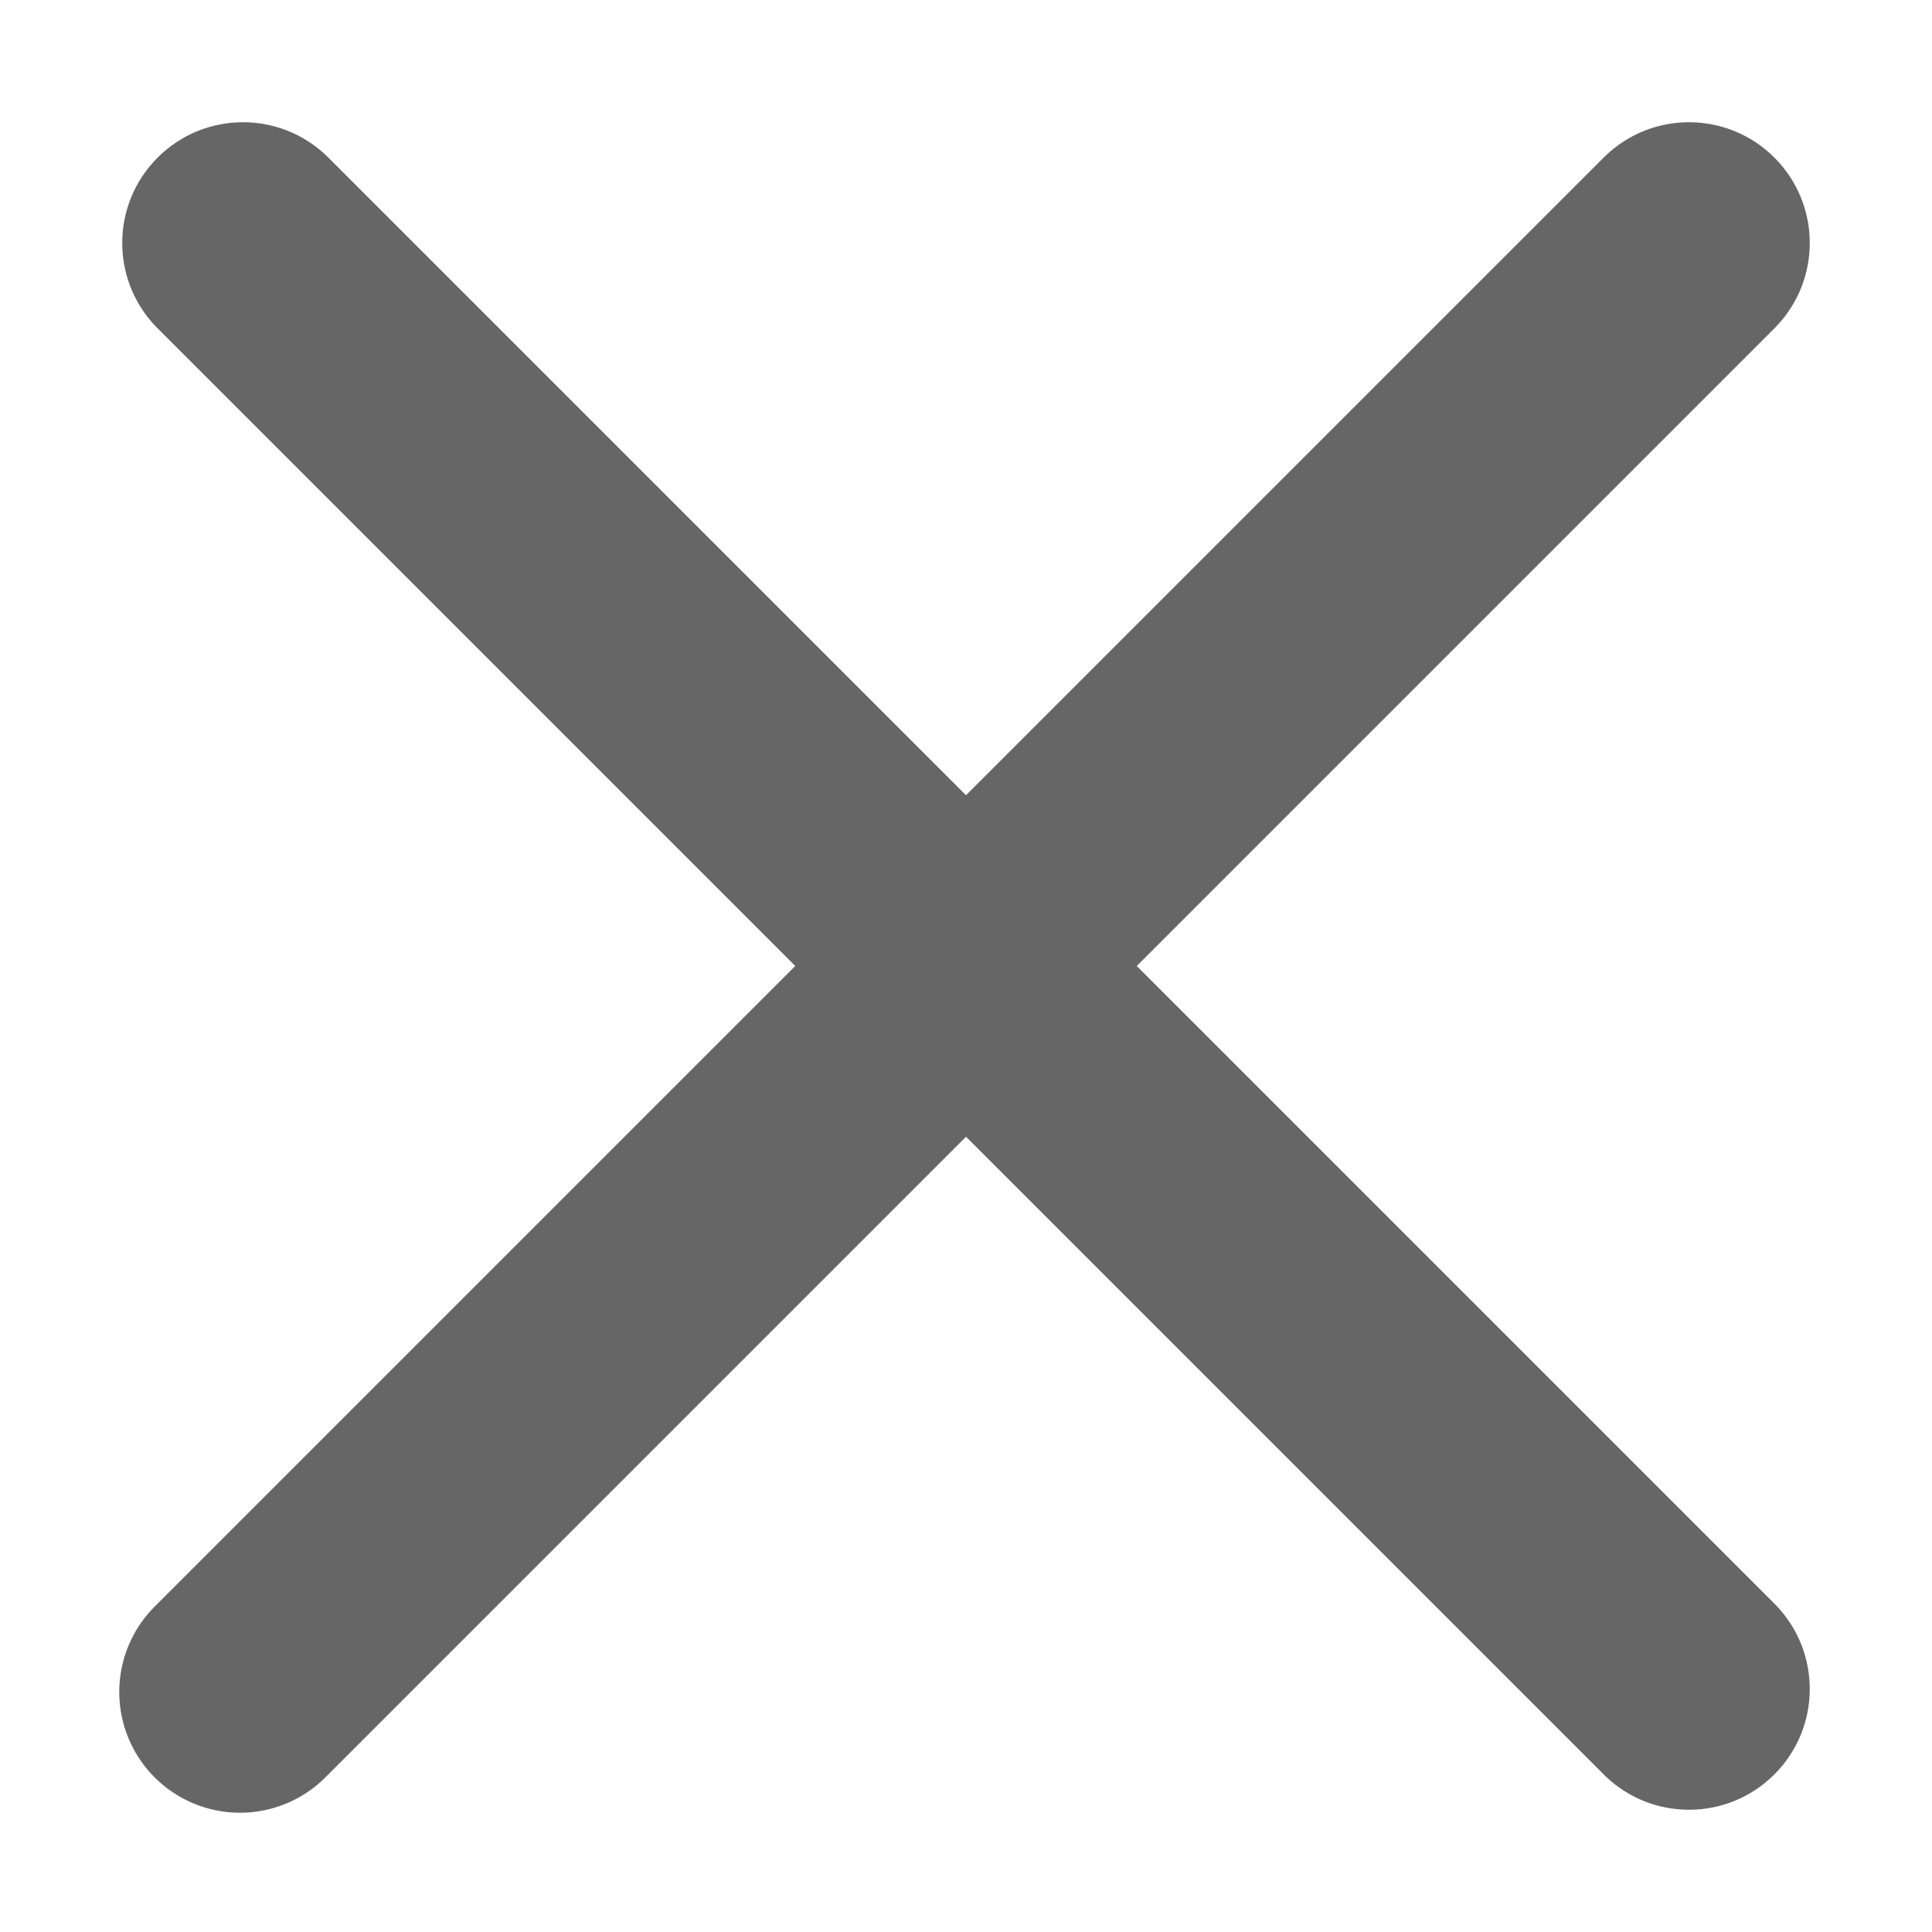
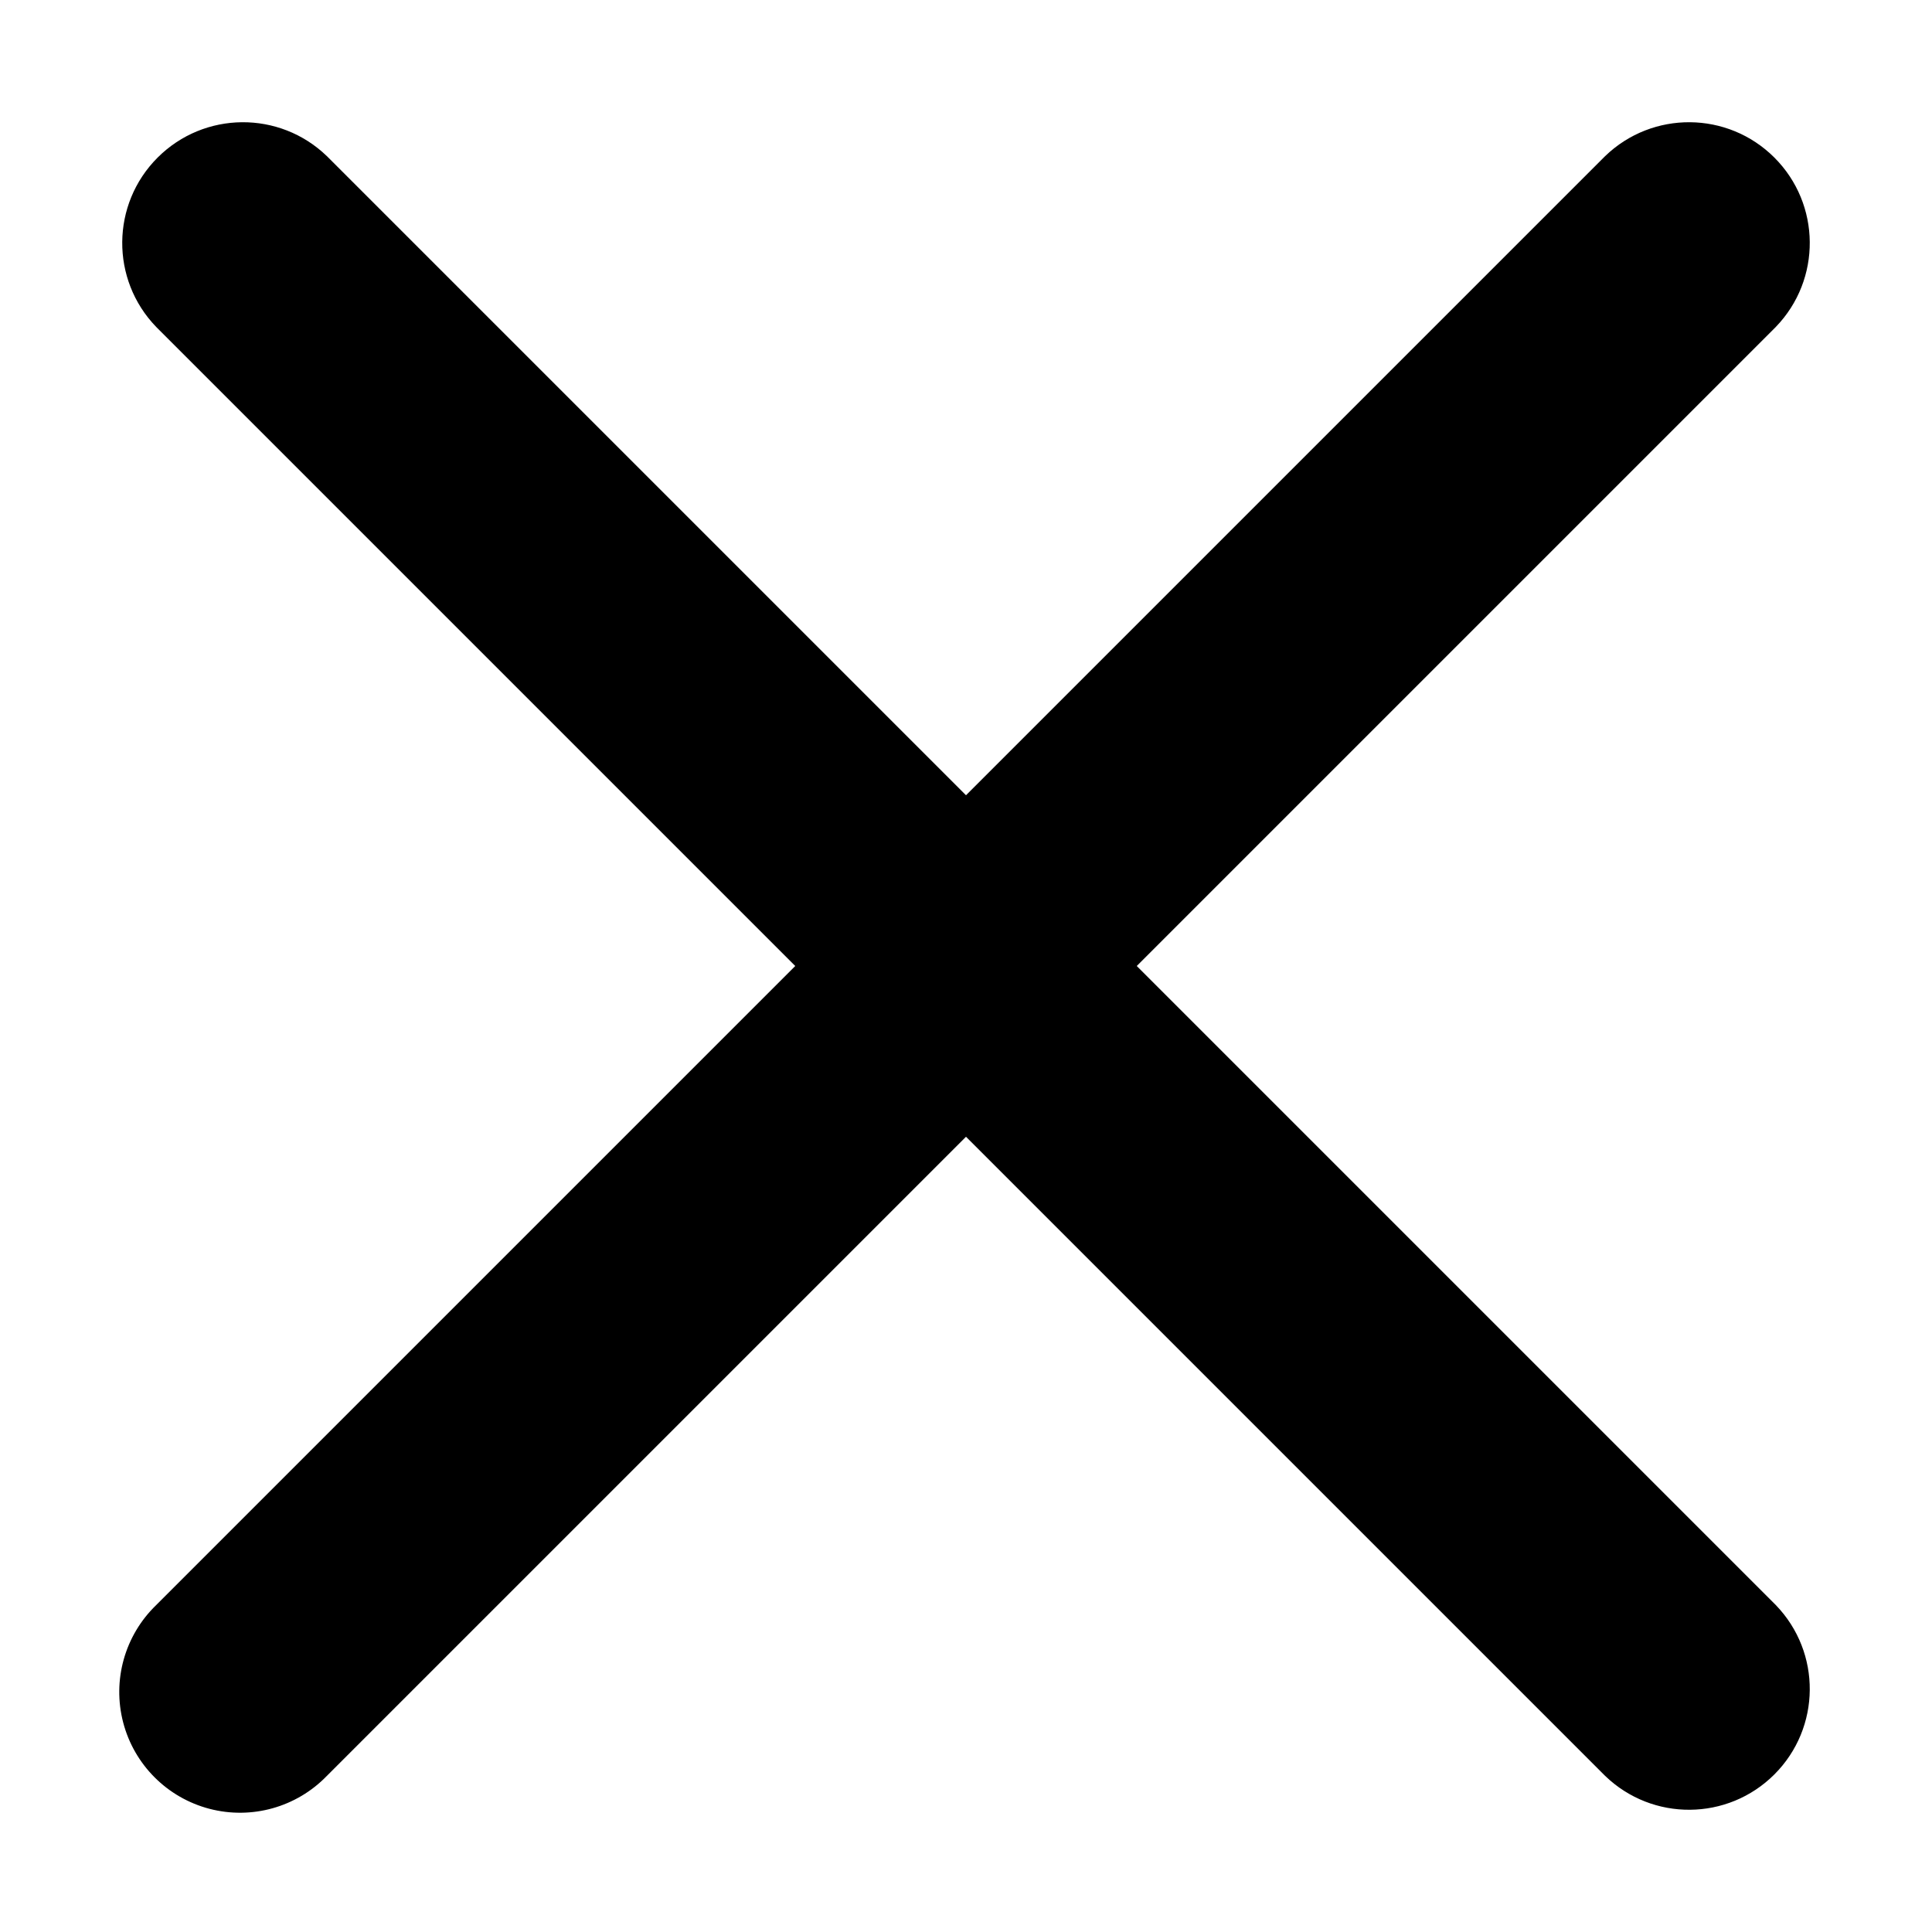
<svg xmlns="http://www.w3.org/2000/svg" width="16" height="16" viewBox="0 0 16 16">
-   <path fill="#000" fill-opacity="0.6" d="M9.414 8l5.293-5.293a1 1 0 0 0-1.414-1.414L8 6.586 2.707 1.293a1 1 0 0 0-1.414 1.414L6.586 8l-5.293 5.293a1 1 0 1 0 1.414 1.414L8 9.414l5.293 5.293a1 1 0 0 0 1.414-1.414z" />
+   <path fill="context-fill #00000099" fill-opacity="context-fill-opacity" d="M9.414 8l5.293-5.293a1 1 0 0 0-1.414-1.414L8 6.586 2.707 1.293a1 1 0 0 0-1.414 1.414L6.586 8l-5.293 5.293a1 1 0 1 0 1.414 1.414L8 9.414l5.293 5.293a1 1 0 0 0 1.414-1.414z" />
</svg>
